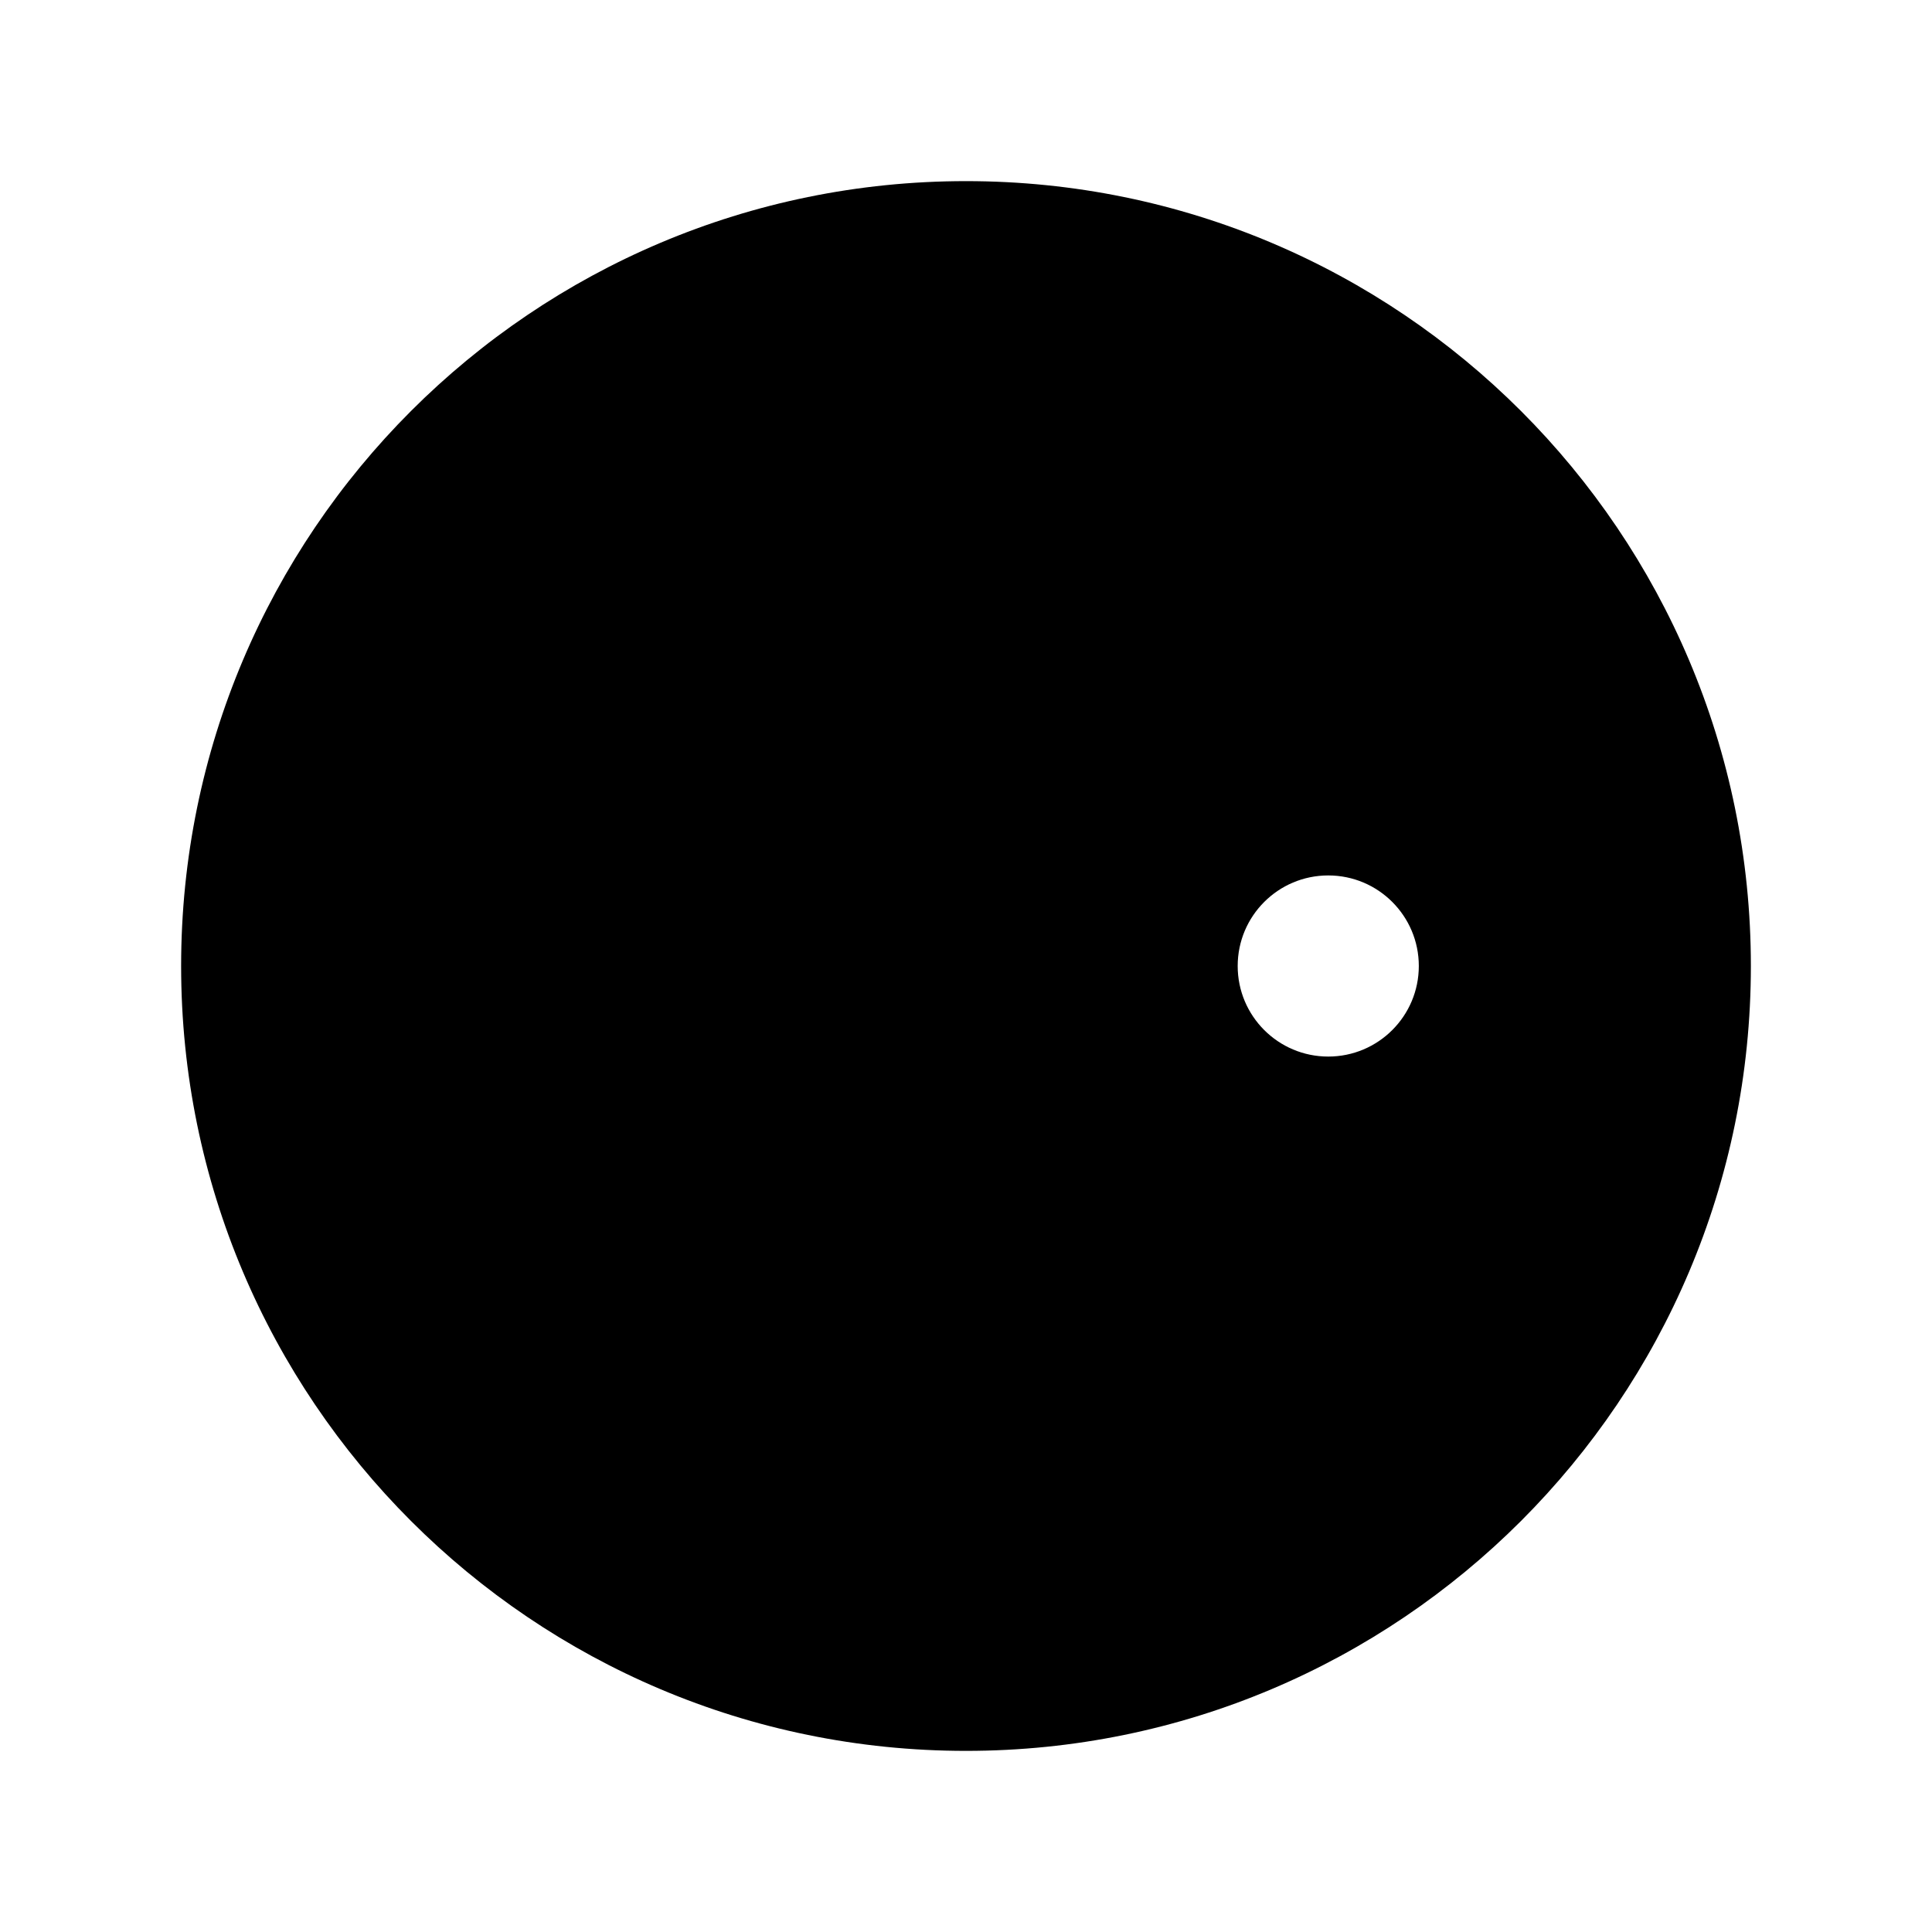
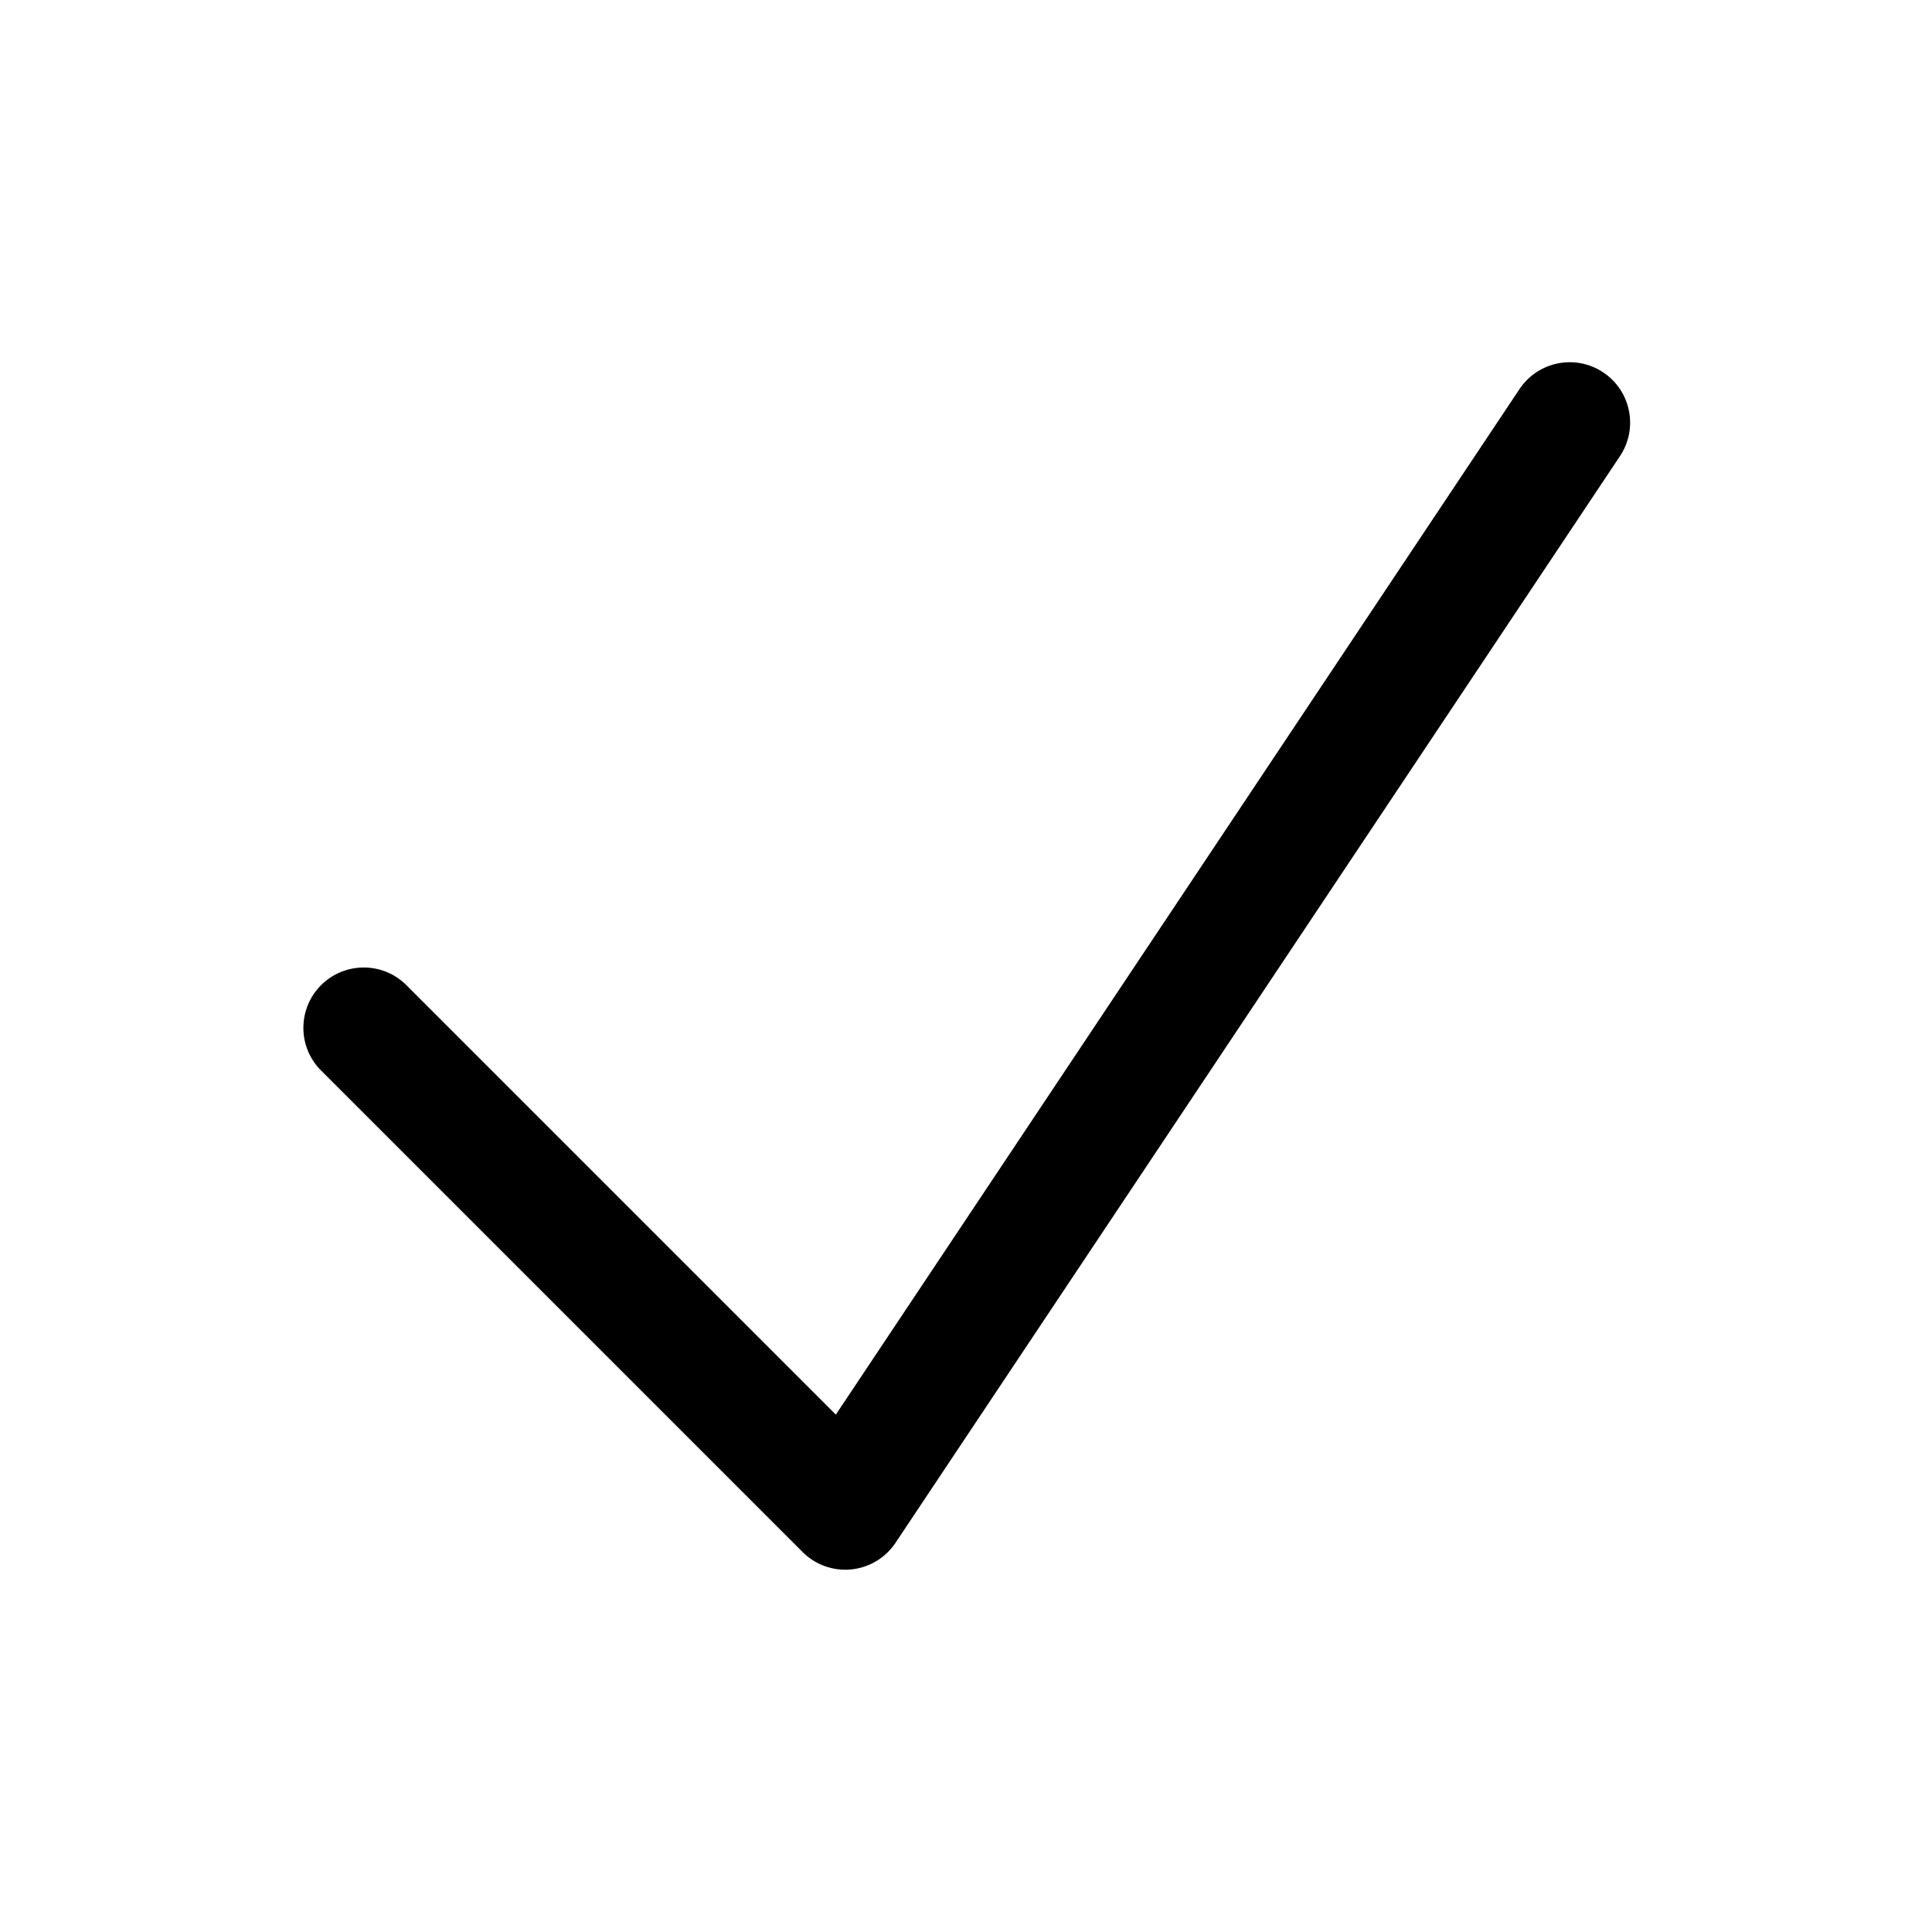
<svg xmlns="http://www.w3.org/2000/svg" viewBox="0 0 24 24" class="size-6">
-   <path fill="currentColor" d="M12 2.25c-5.385 0-9.75 4.365-9.75 9.75s4.365 9.75 9.75 9.75 9.75-4.365 9.75-9.75S17.385 2.25 12 2.25Zm0 8.625a1.125 1.125 0 1 0 0 2.25 1.125 1.125 0 0 0 0-2.25ZM15.375 12a1.125 1.125 0 1 1 2.25 0 1.125 1.125 0 0 1-2.25 0ZM7.5 10.875a1.125 1.125 0 1 0 0 2.25 1.125 1.125 0 0 0 0-2.25Z" />
+   <path fill="currentColor" d="M19.916 4.626a.75.75 0 0 1 .208 1.04l-9 13.5a.75.75 0 0 1-1.154.114l-6-6a.75.75 0 0 1 1.06-1.06l5.353 5.353 8.493-12.74a.75.75 0 0 1 1.04-.207Z" clip-rule="evenodd" />
</svg>
